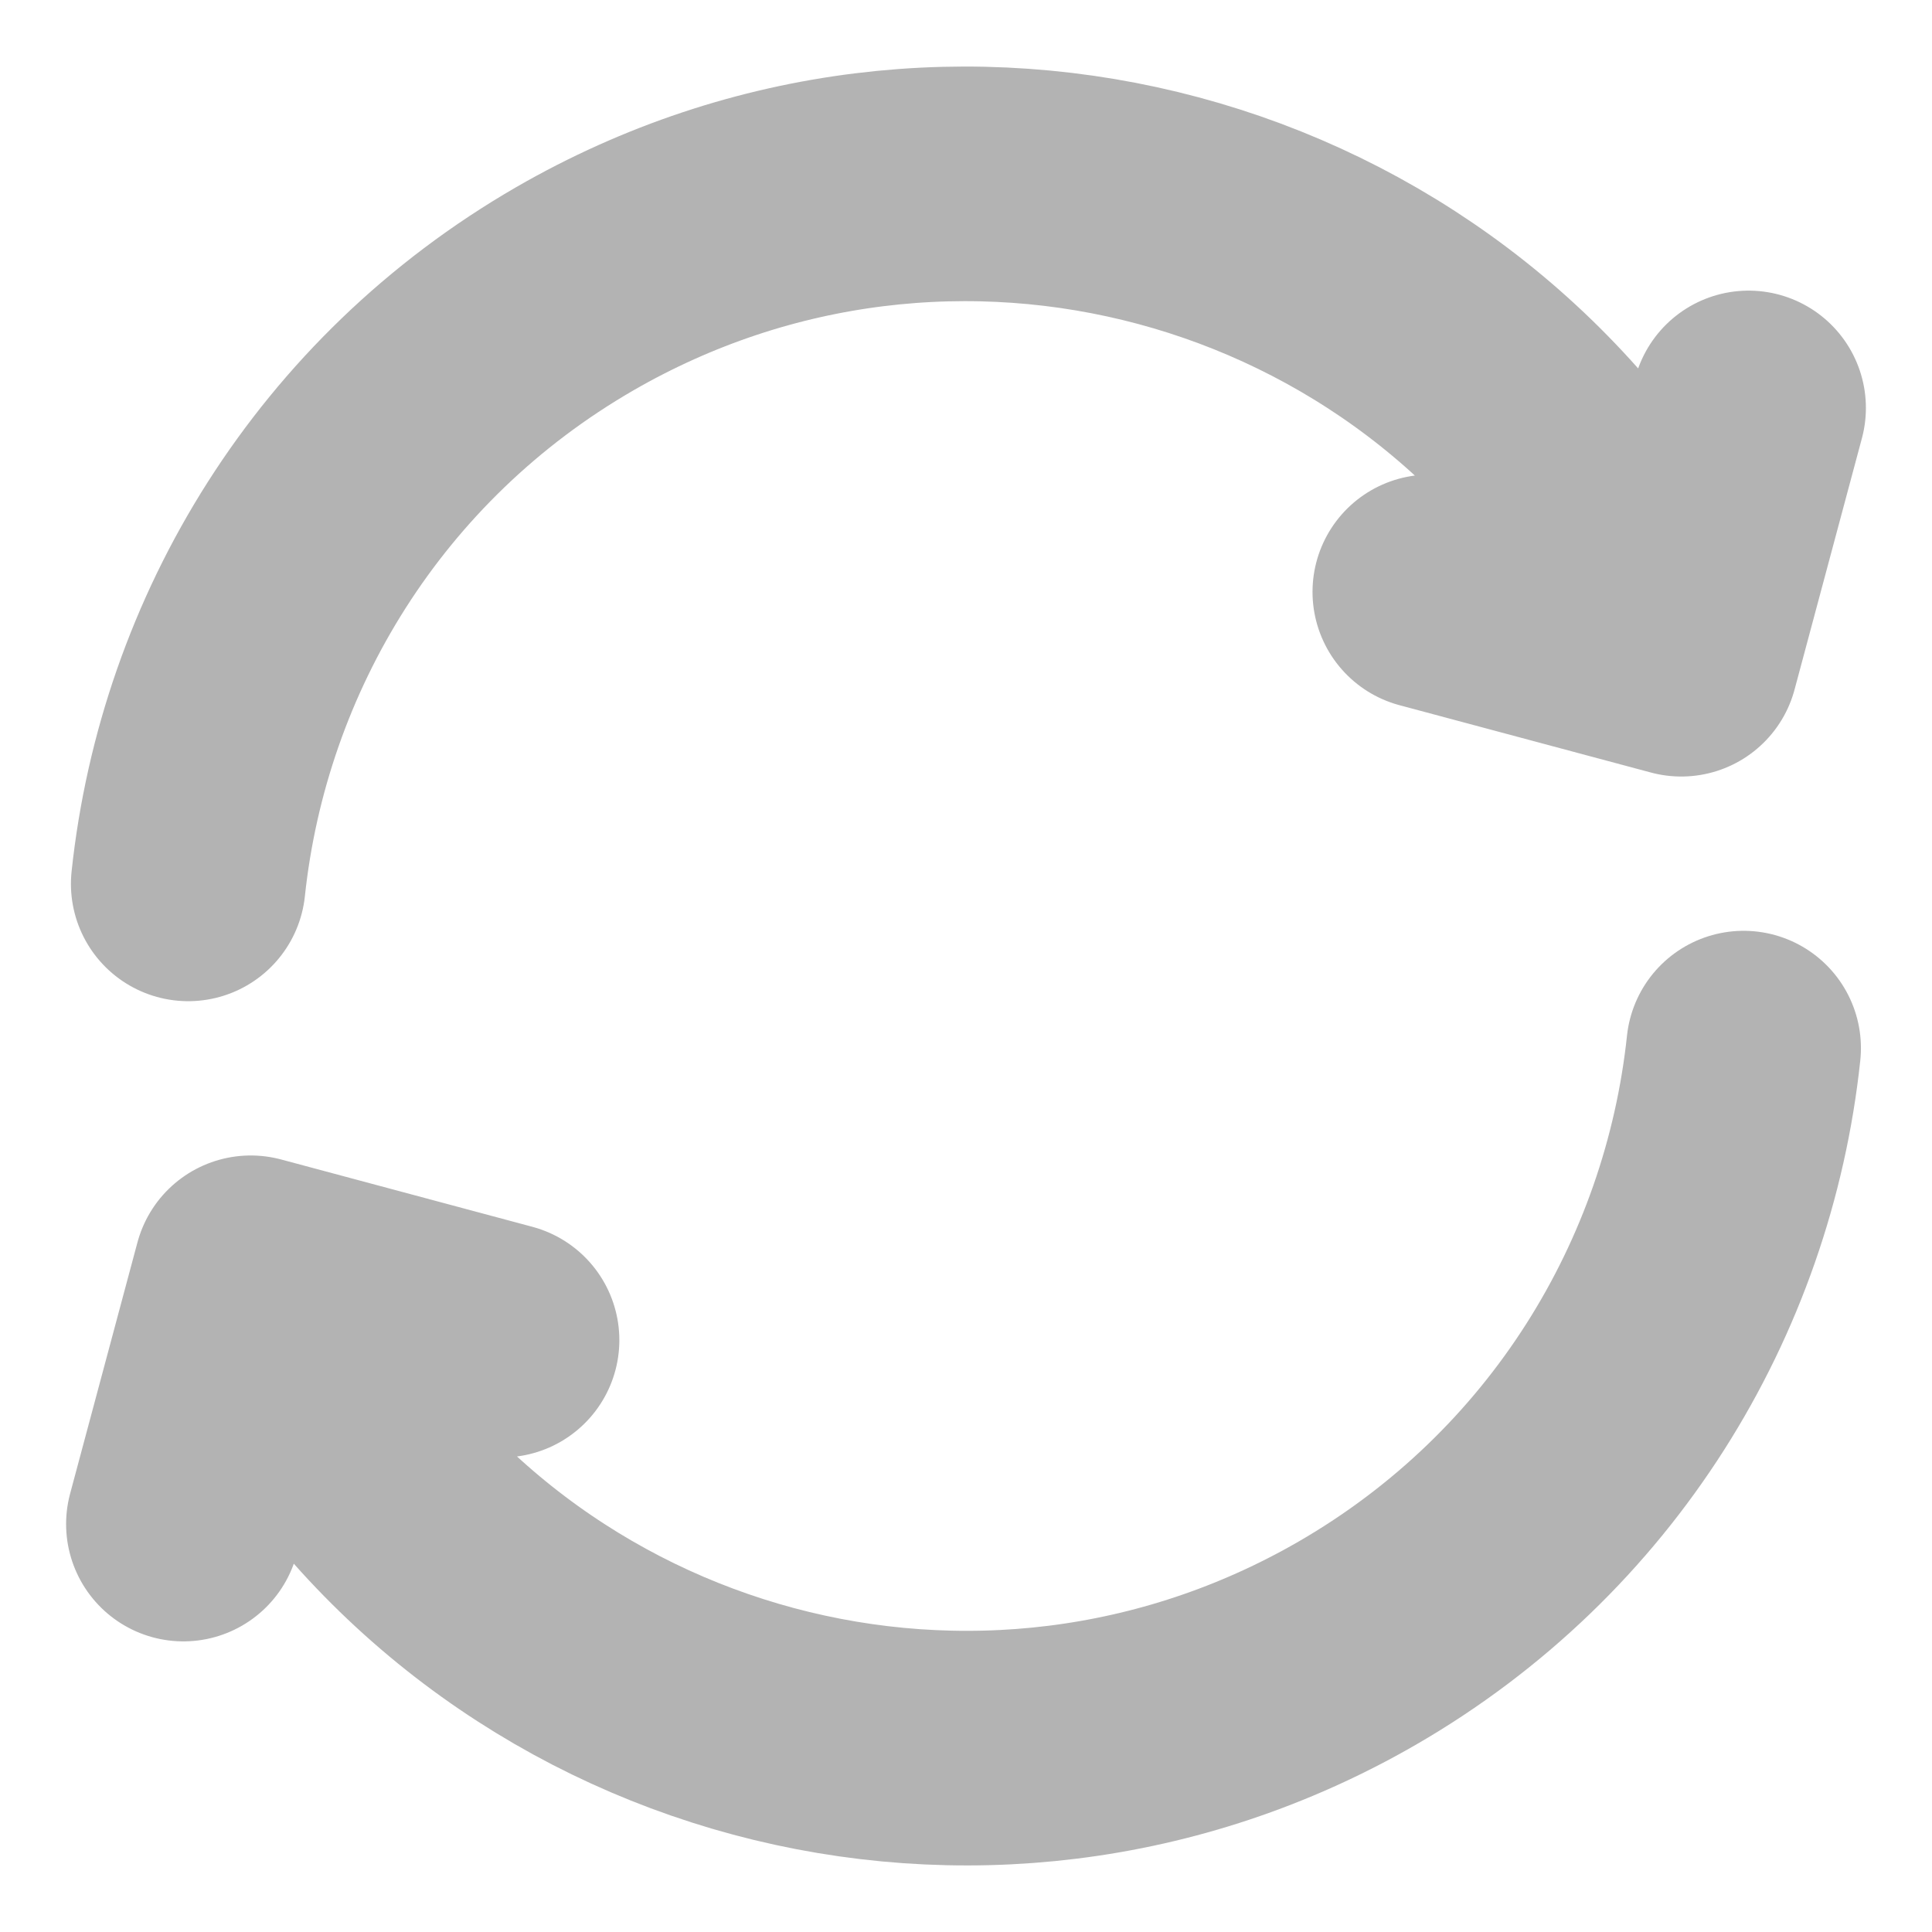
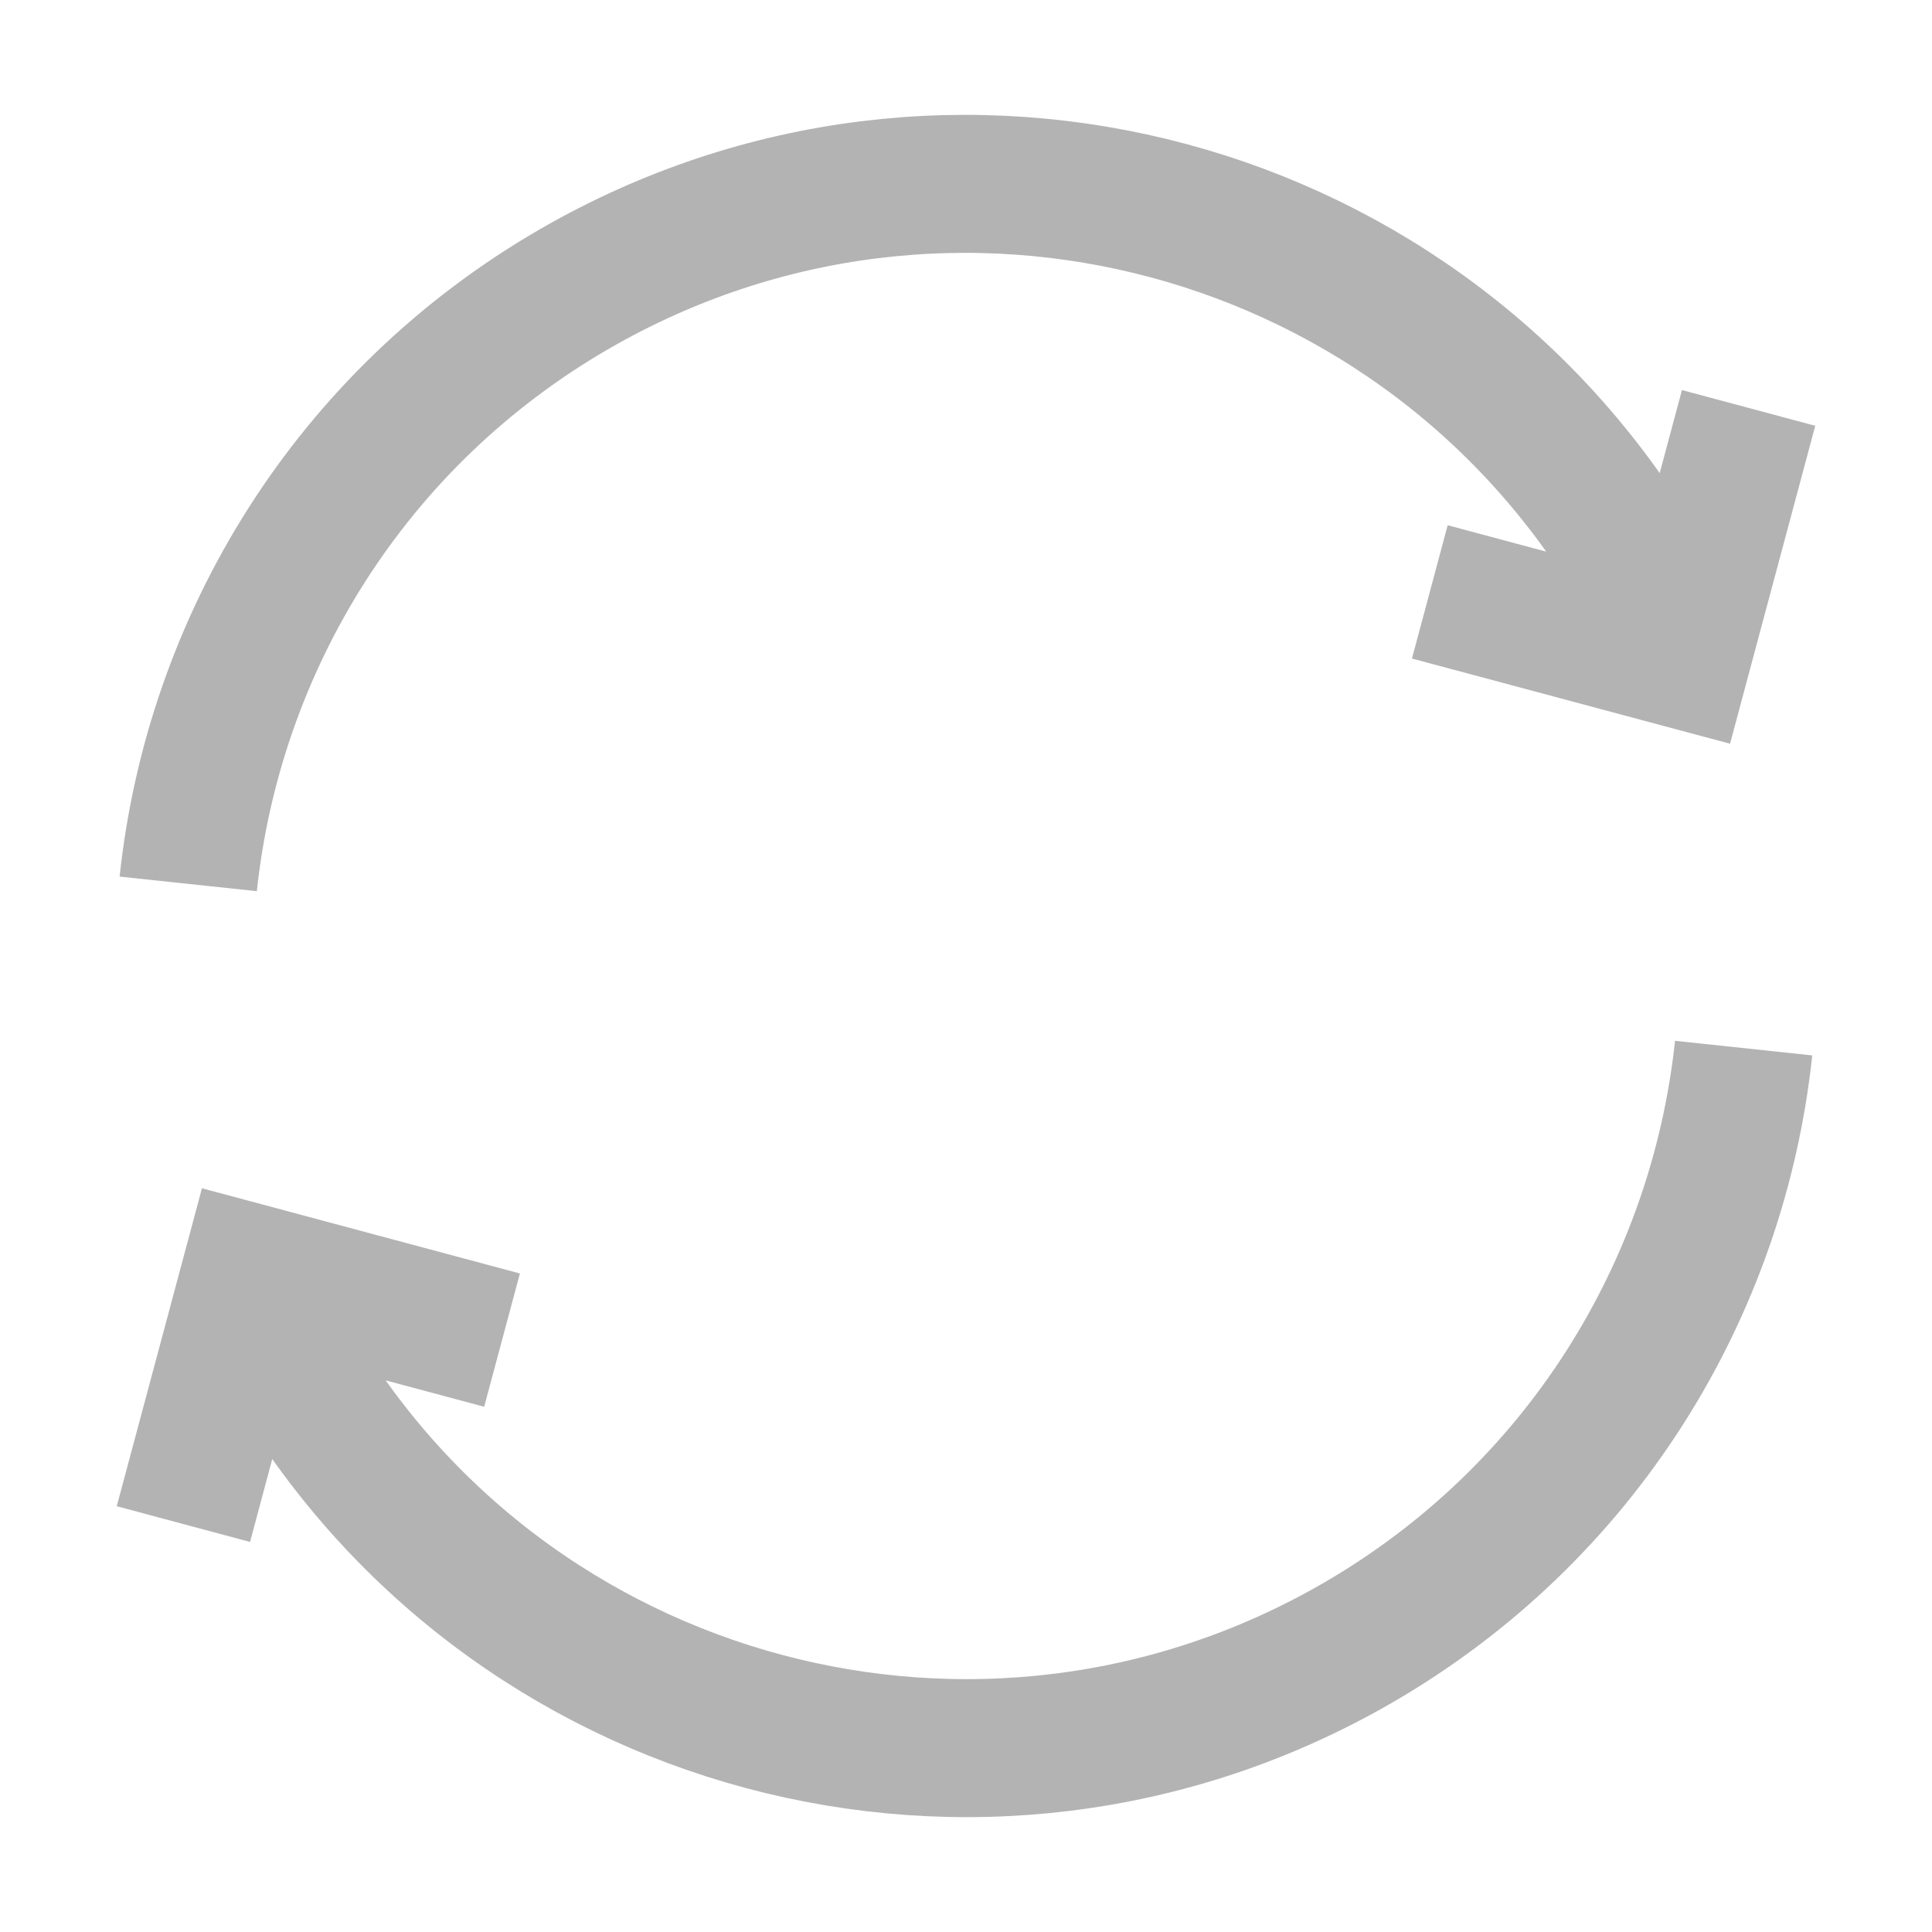
<svg xmlns="http://www.w3.org/2000/svg" width="14" height="14" viewBox="0 0 14 14" fill="none">
-   <path d="M12.635 7.595C12.45 9.335 11.464 10.966 9.833 11.908C7.122 13.472 3.657 12.544 2.092 9.833L1.925 9.545M1.364 6.405C1.549 4.665 2.535 3.034 4.166 2.092C6.877 0.528 10.342 1.456 11.907 4.167L12.074 4.455M1.329 11.044L1.817 9.223L3.638 9.711M10.361 4.289L12.183 4.777L12.671 2.956" stroke="#B3B3B3" stroke-width="1.7" stroke-linecap="round" stroke-linejoin="round" />
+   <path d="M12.635 7.595C12.45 9.335 11.464 10.966 9.833 11.908C7.122 13.472 3.657 12.544 2.092 9.833L1.925 9.545M1.364 6.405C1.549 4.665 2.535 3.034 4.166 2.092C6.877 0.528 10.342 1.456 11.907 4.167L12.074 4.455M1.329 11.044L1.817 9.223L3.638 9.711M10.361 4.289L12.183 4.777L12.671 2.956" stroke="#B3B3B3" strokeWidth="1.7" strokeLinecap="round" strokeLinejoin="round" />
</svg>
